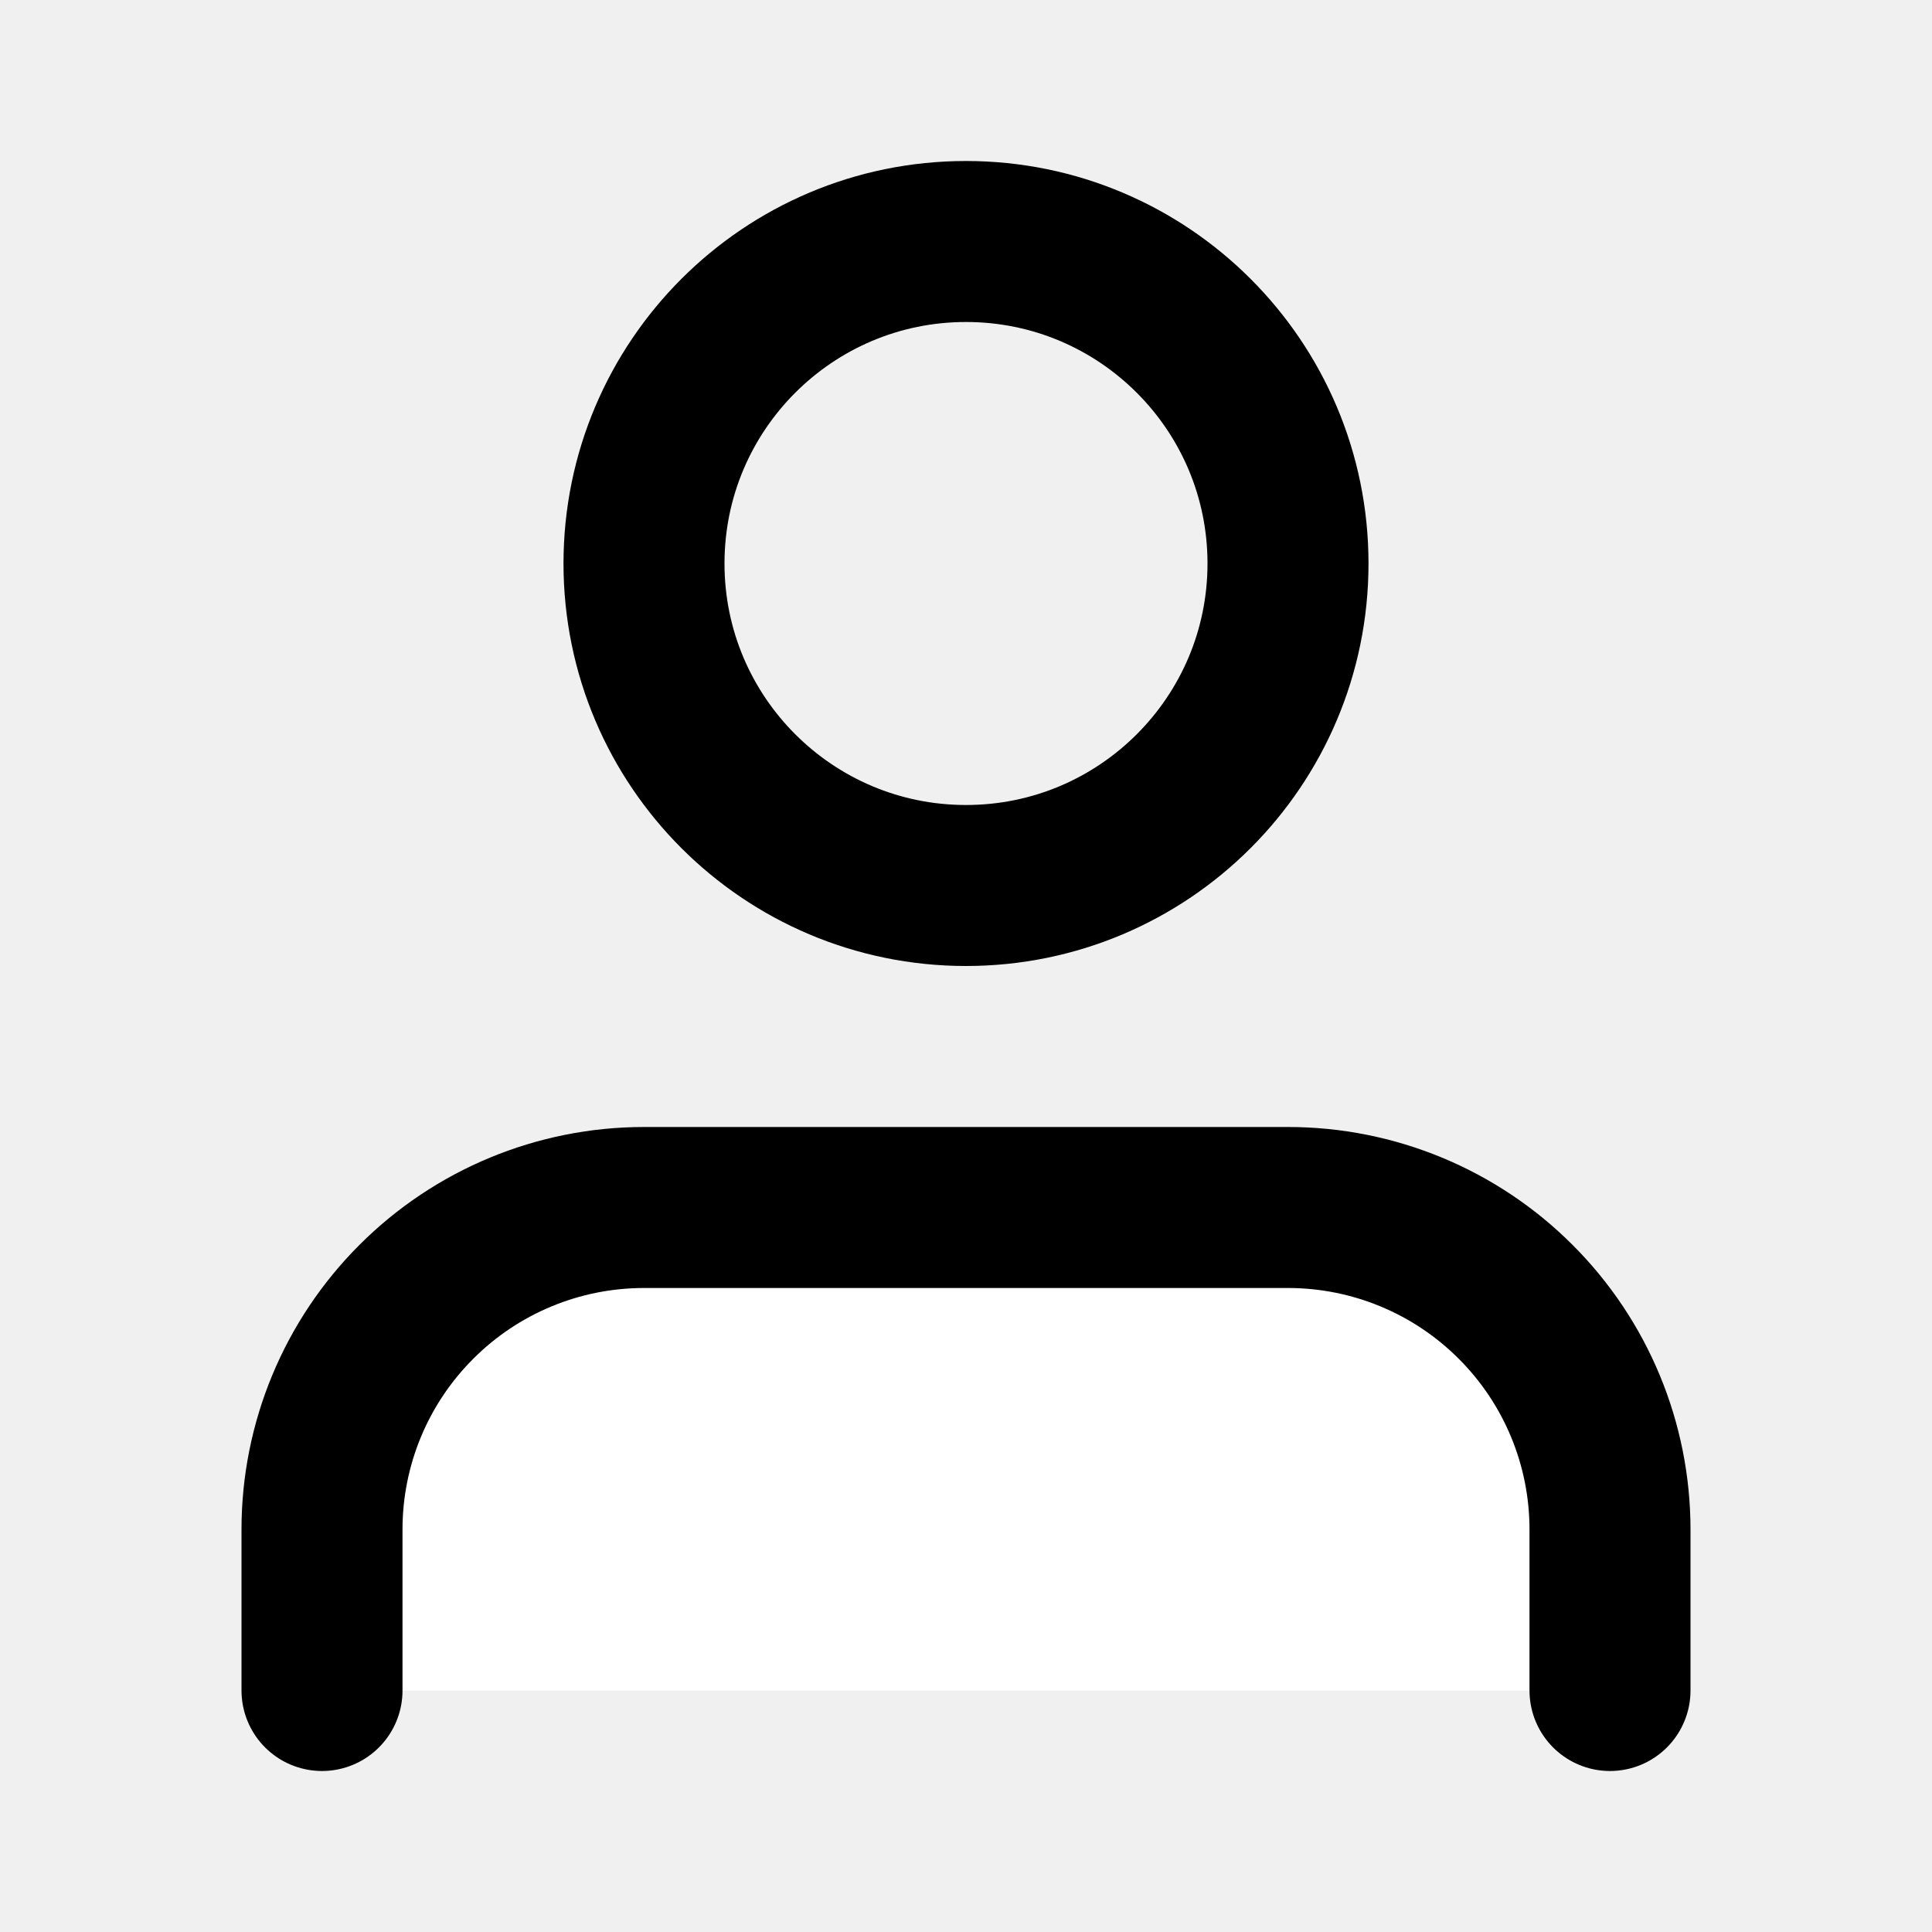
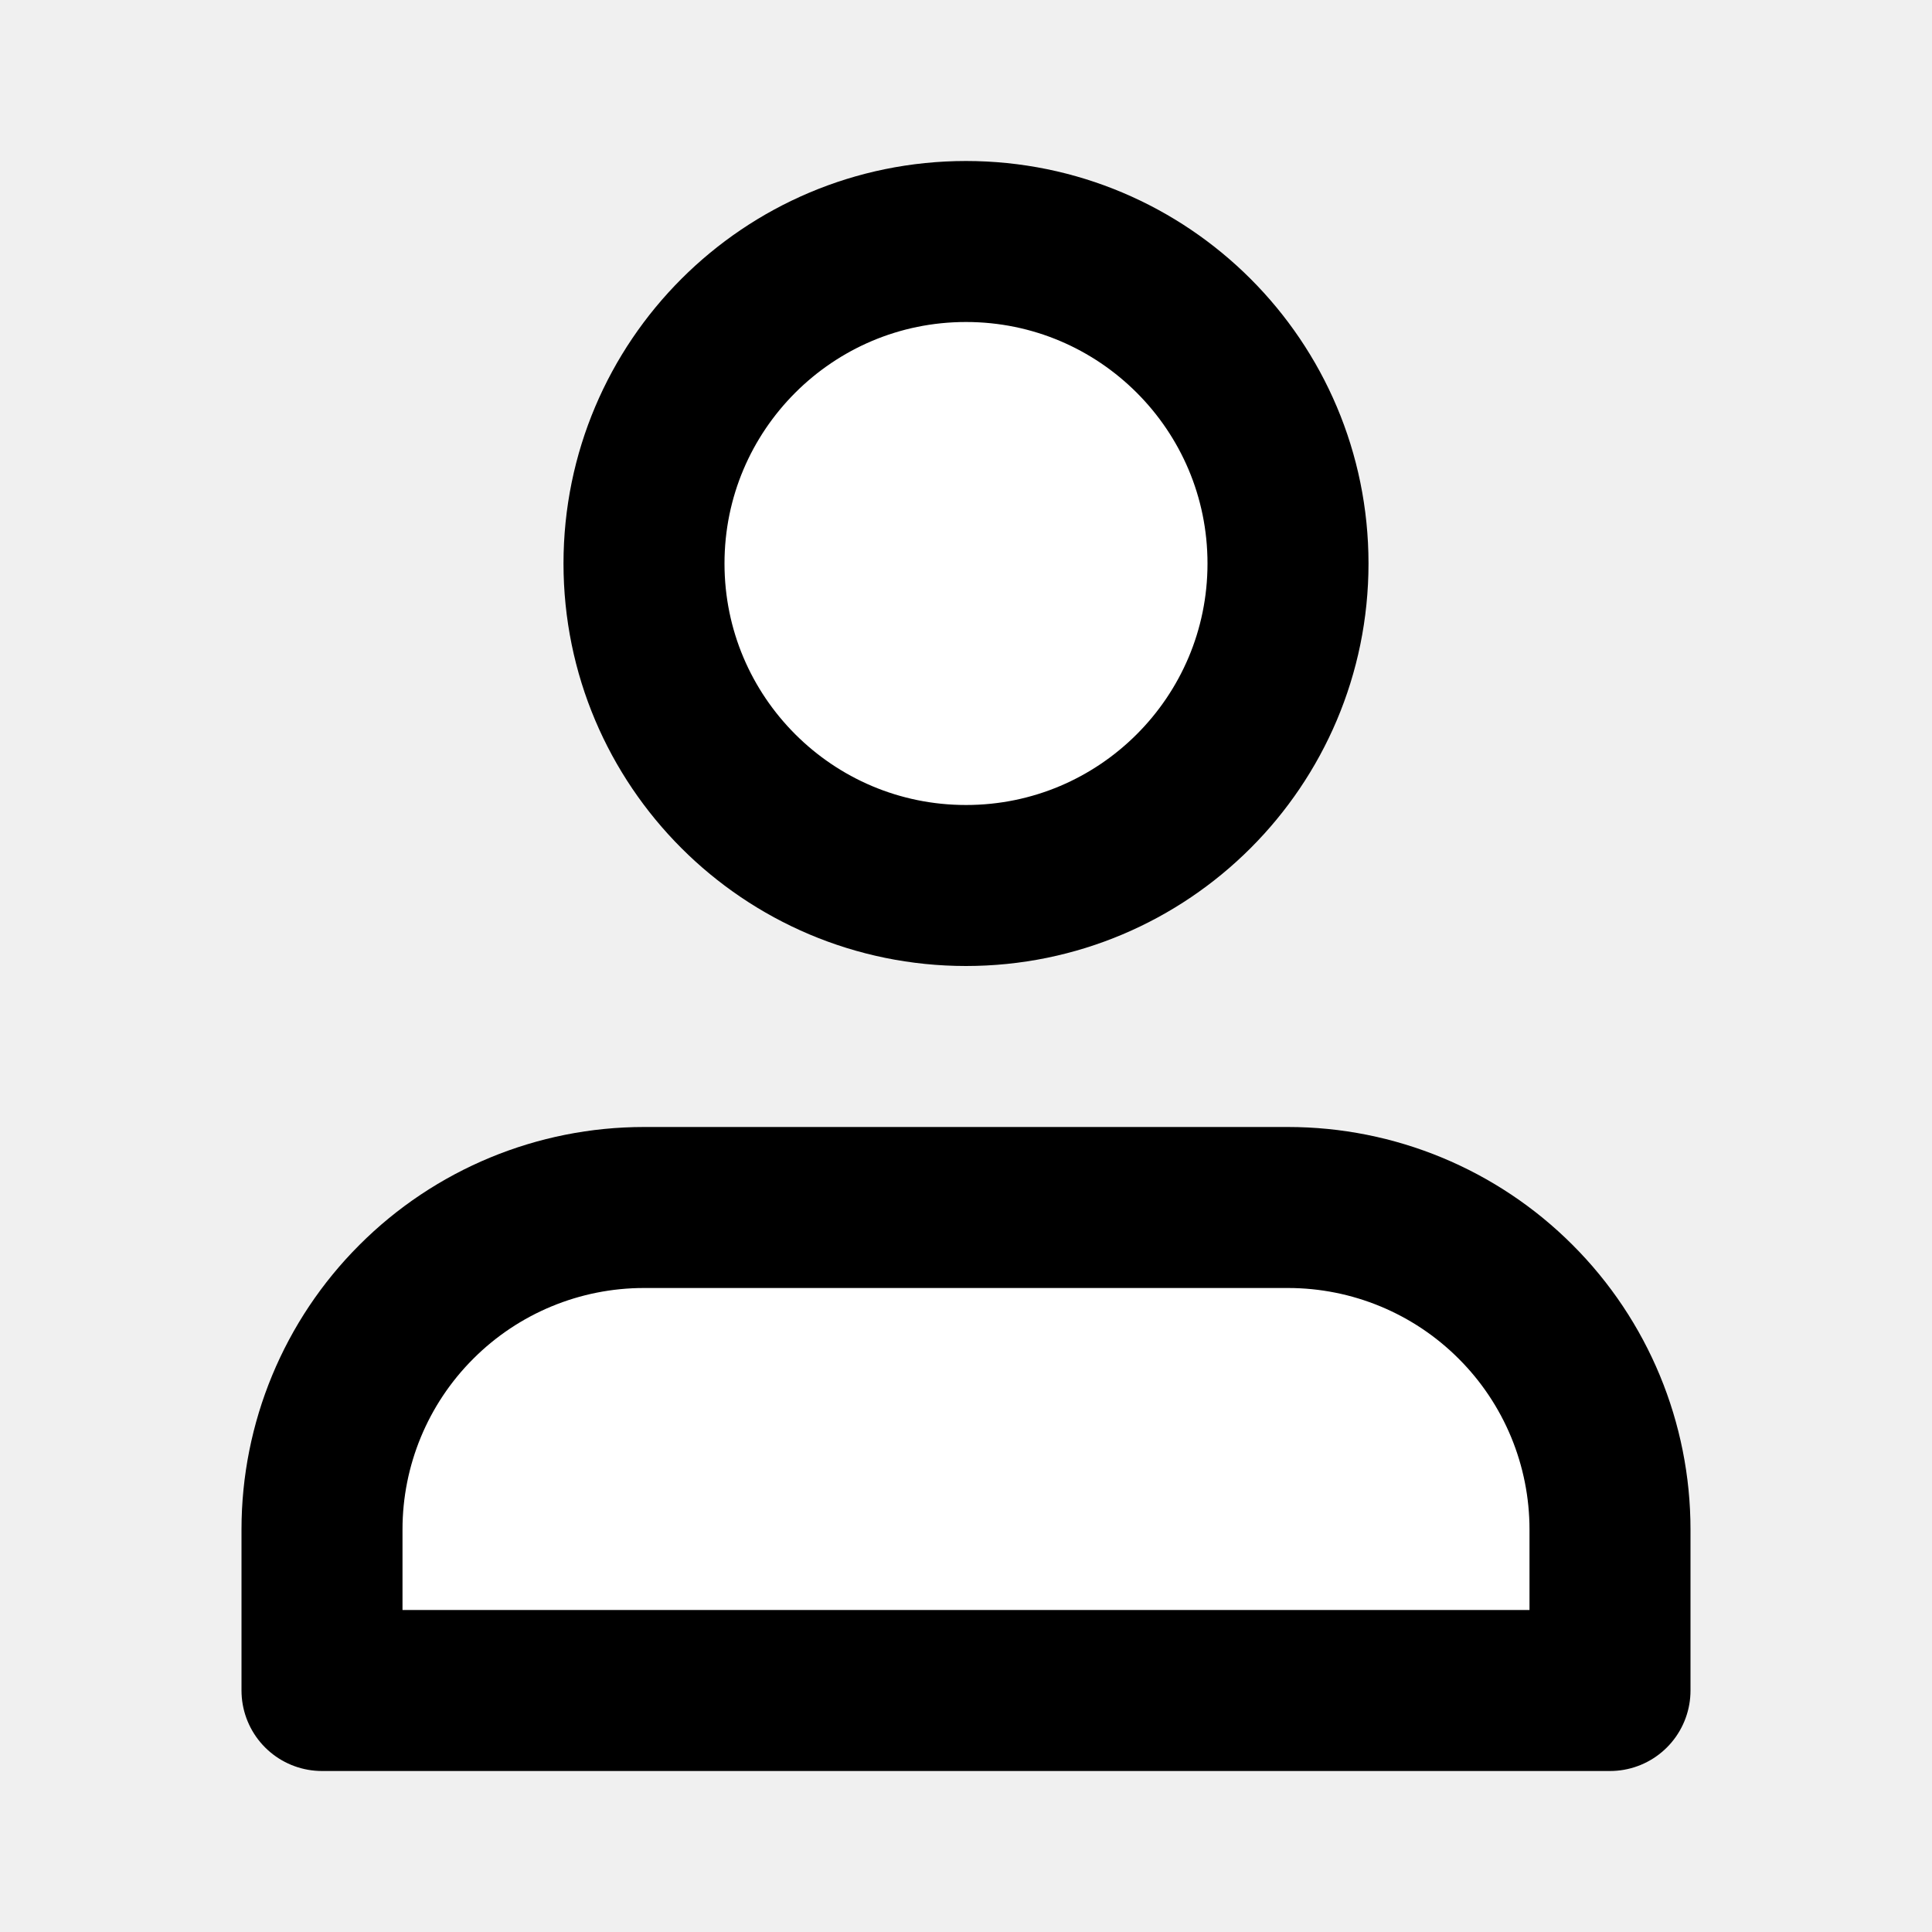
<svg xmlns="http://www.w3.org/2000/svg" width="24" height="24" viewBox="0 0 24 24" fill="none">
-   <path d="M20 21V19C20 17.939 19.579 16.922 18.828 16.172C18.078 15.421 17.061 15 16 15H8C6.939 15 5.922 15.421 5.172 16.172C4.421 16.922 4 17.939 4 19V21" fill="white" />
-   <path d="M20 21V19C20 17.939 19.579 16.922 18.828 16.172C18.078 15.421 17.061 15 16 15H8C6.939 15 5.922 15.421 5.172 16.172C4.421 16.922 4 17.939 4 19V21" stroke="black" stroke-width="2" stroke-linecap="round" stroke-linejoin="round" />
-   <path d="M12 11C14.209 11 16 9.209 16 7C16 4.791 14.209 3 12 3C9.791 3 8 4.791 8 7C8 9.209 9.791 11 12 11Z" stroke="black" stroke-width="2" stroke-linecap="round" stroke-linejoin="round" />
+   <path d="M16 7C16 9.209 14.209 11 12 11C9.791 11 8 9.209 8 7C8 4.791 9.791 3 12 3C14.209 3 16 4.791 16 7Z" fill="white" />
+   <path d="M20 19V21H4V19C4 17.939 4.421 16.922 5.172 16.172C5.922 15.421 6.939 15 8 15H16C17.061 15 18.078 15.421 18.828 16.172C19.579 16.922 20 17.939 20 19Z" fill="white" />
+   <path d="M16 7C16 9.209 14.209 11 12 11C9.791 11 8 9.209 8 7C8 4.791 9.791 3 12 3C14.209 3 16 4.791 16 7Z" stroke="black" stroke-width="2" stroke-linecap="round" stroke-linejoin="round" />
+   <path d="M20 19V21H4V19C4 17.939 4.421 16.922 5.172 16.172C5.922 15.421 6.939 15 8 15H16C17.061 15 18.078 15.421 18.828 16.172C19.579 16.922 20 17.939 20 19Z" stroke="black" stroke-width="2" stroke-linecap="round" stroke-linejoin="round" />
</svg>
